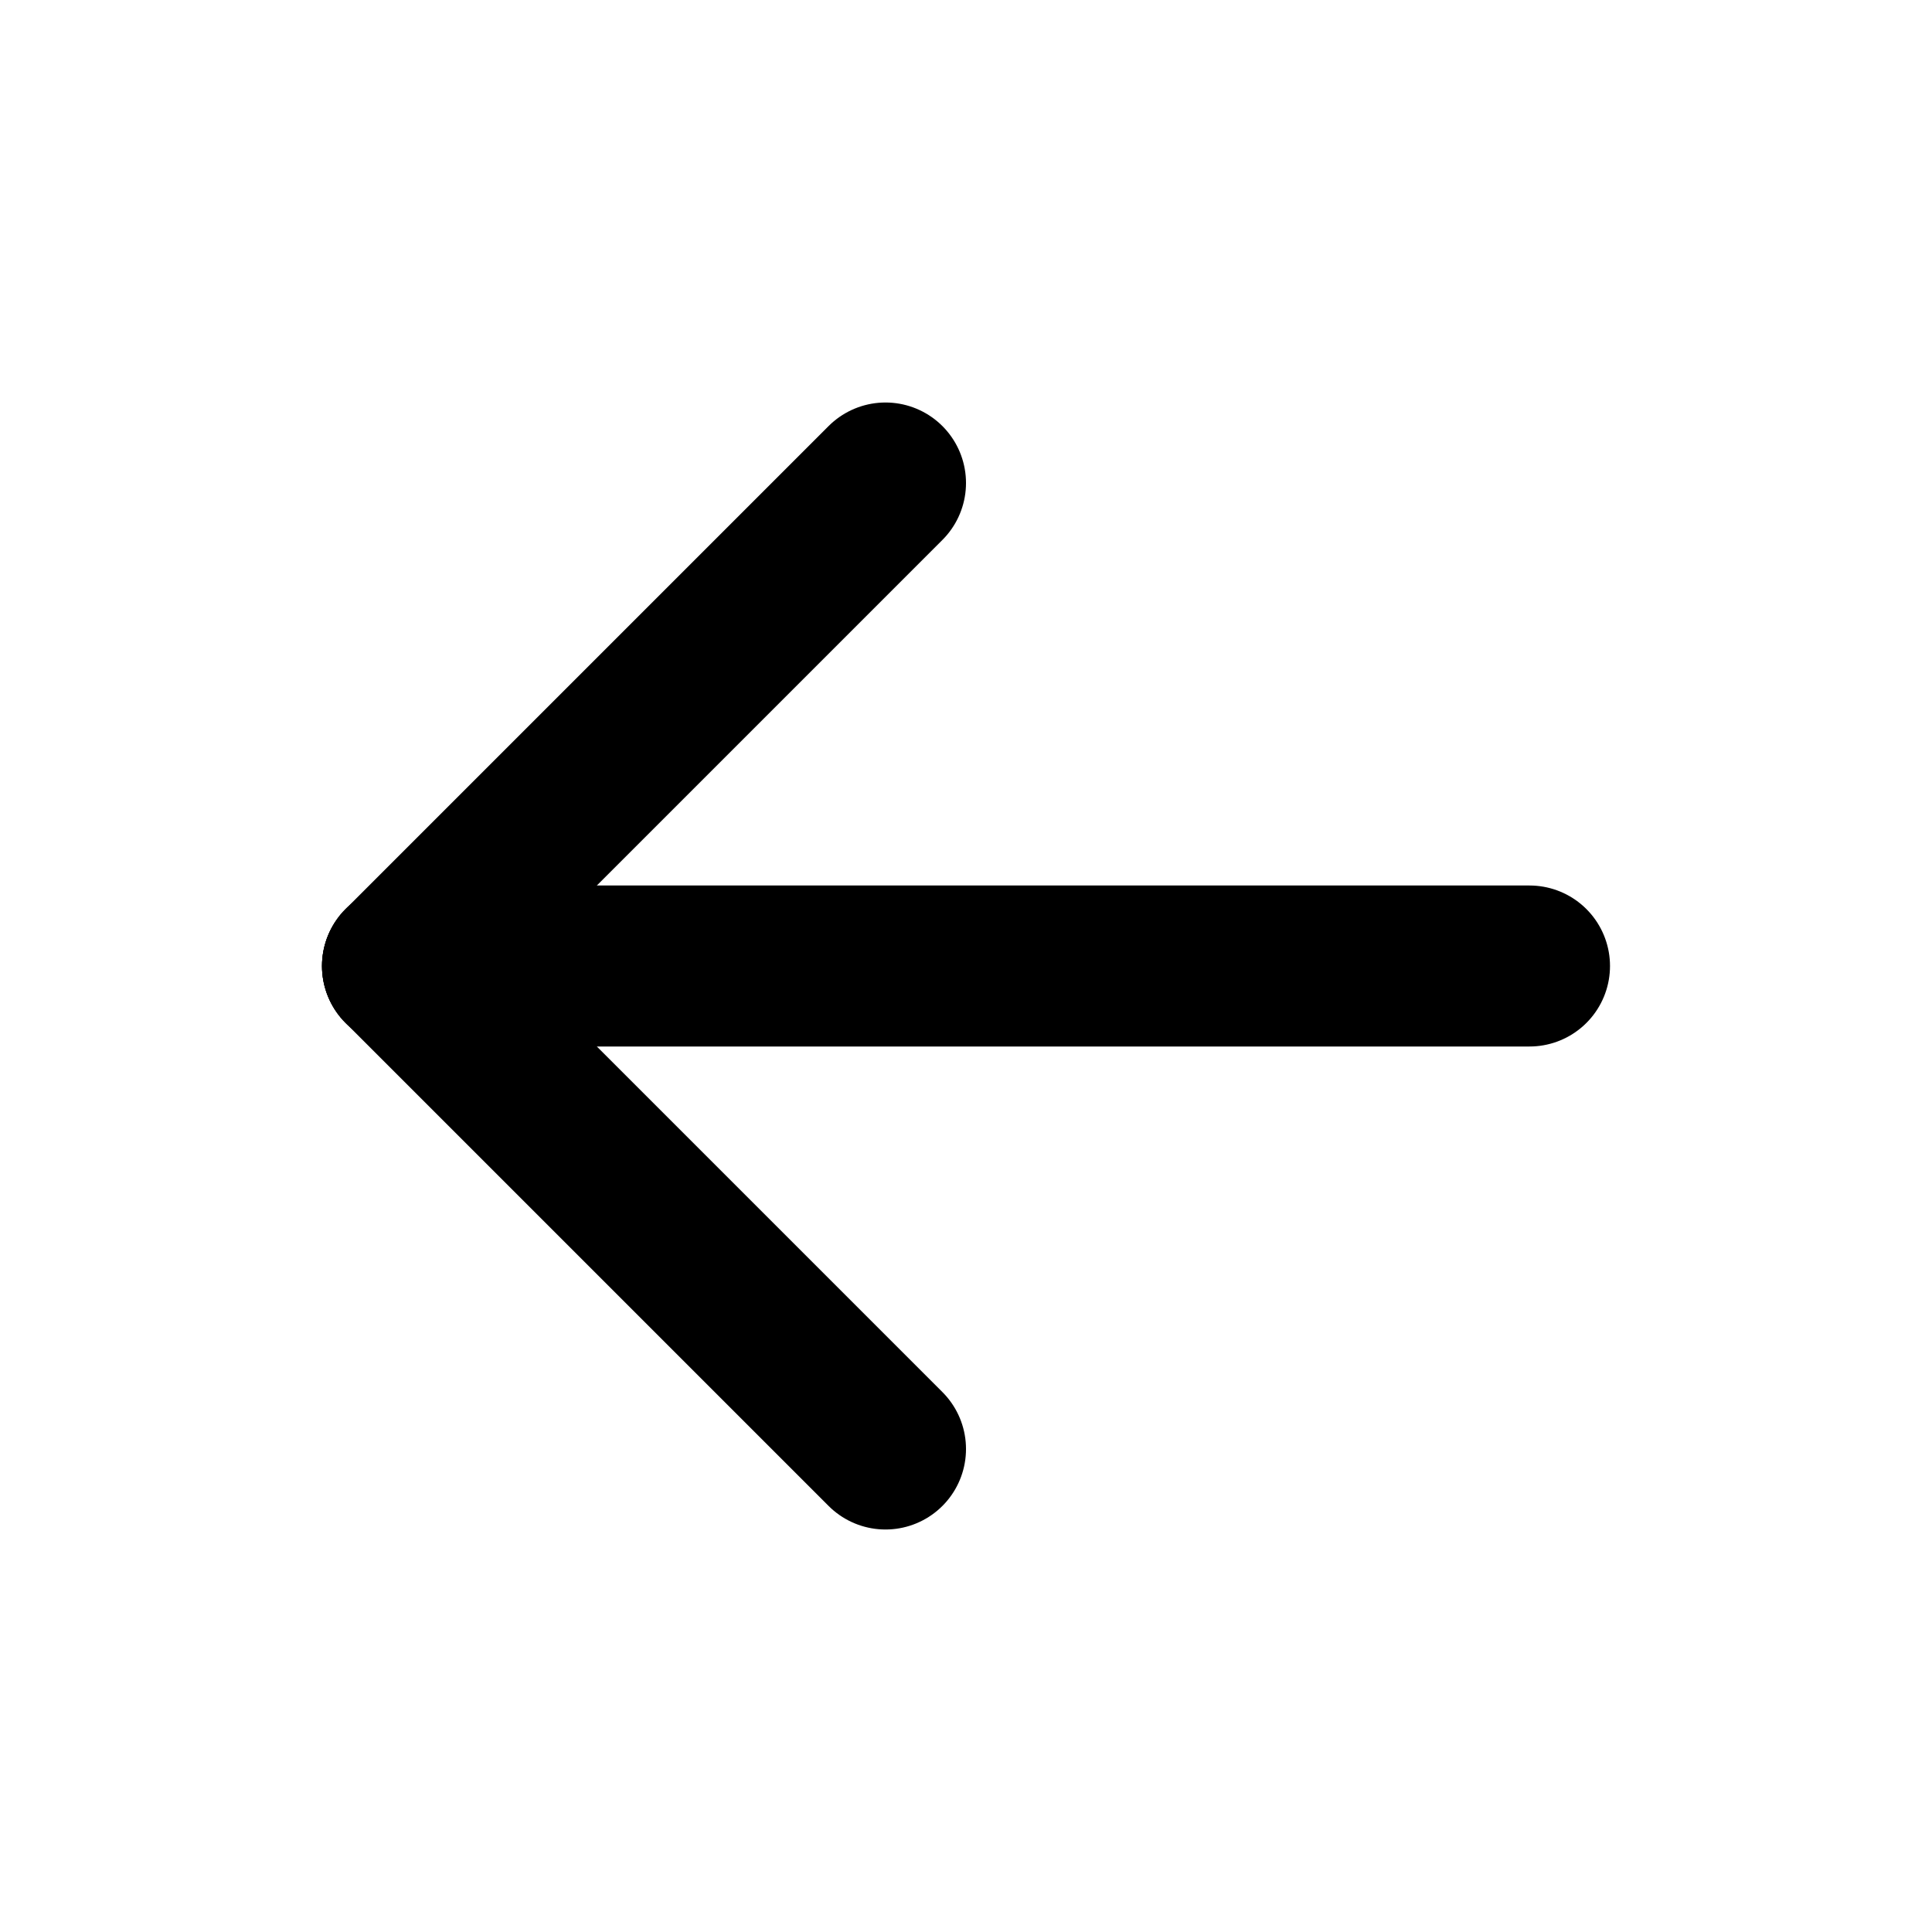
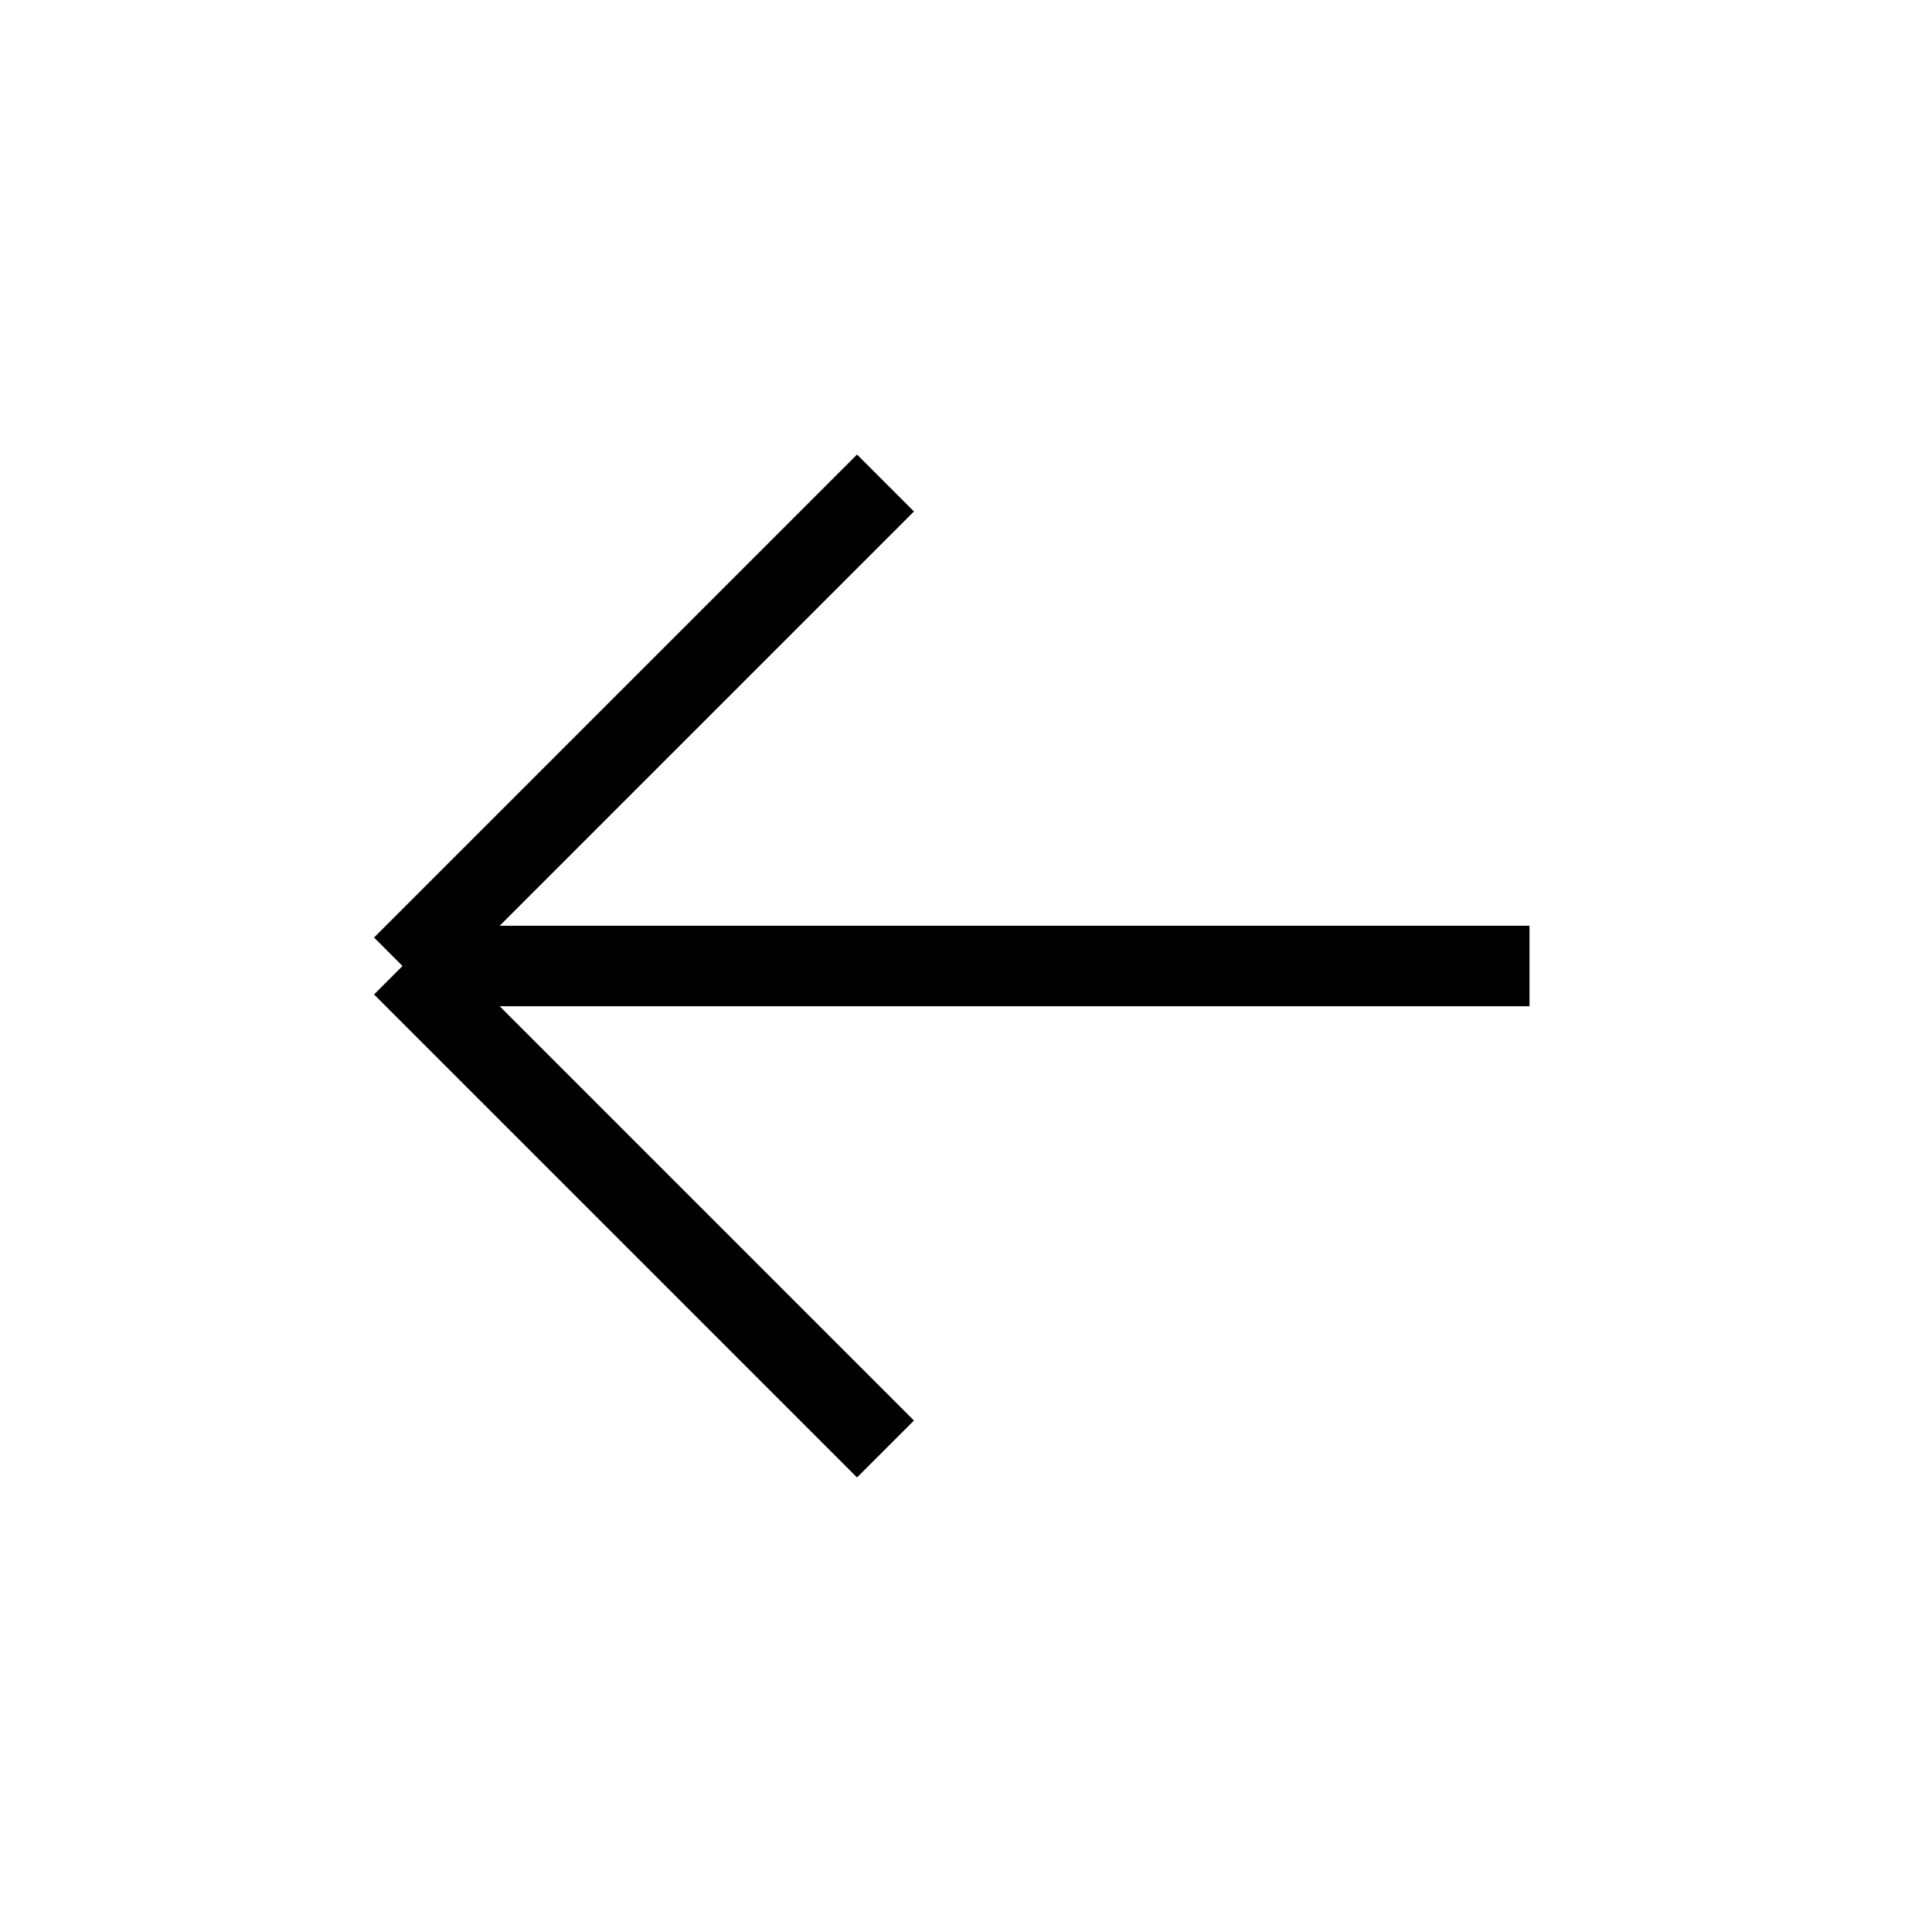
- <svg xmlns="http://www.w3.org/2000/svg" width="70" height="70" viewBox="0 0 24 24" fill="none" stroke="#000000" stroke-width="2" stroke-linecap="round" stroke-linejoin="round" class="icon icon-tabler icons-tabler-outline icon-tabler-arrow-left">
+ <svg xmlns="http://www.w3.org/2000/svg" width="70" height="70" viewBox="0 0 24 24" fill="none" stroke="currentColor" strokeWidth="2" strokeLinecap="round" strokeLinejoin="round" class="icon icon-tabler icons-tabler-outline icon-tabler-arrow-left">
  <path stroke="none" d="M0 0h24v24H0z" fill="none" />
  <path d="M5 12l14 0" />
  <path d="M5 12l6 6" />
  <path d="M5 12l6 -6" />
</svg>
